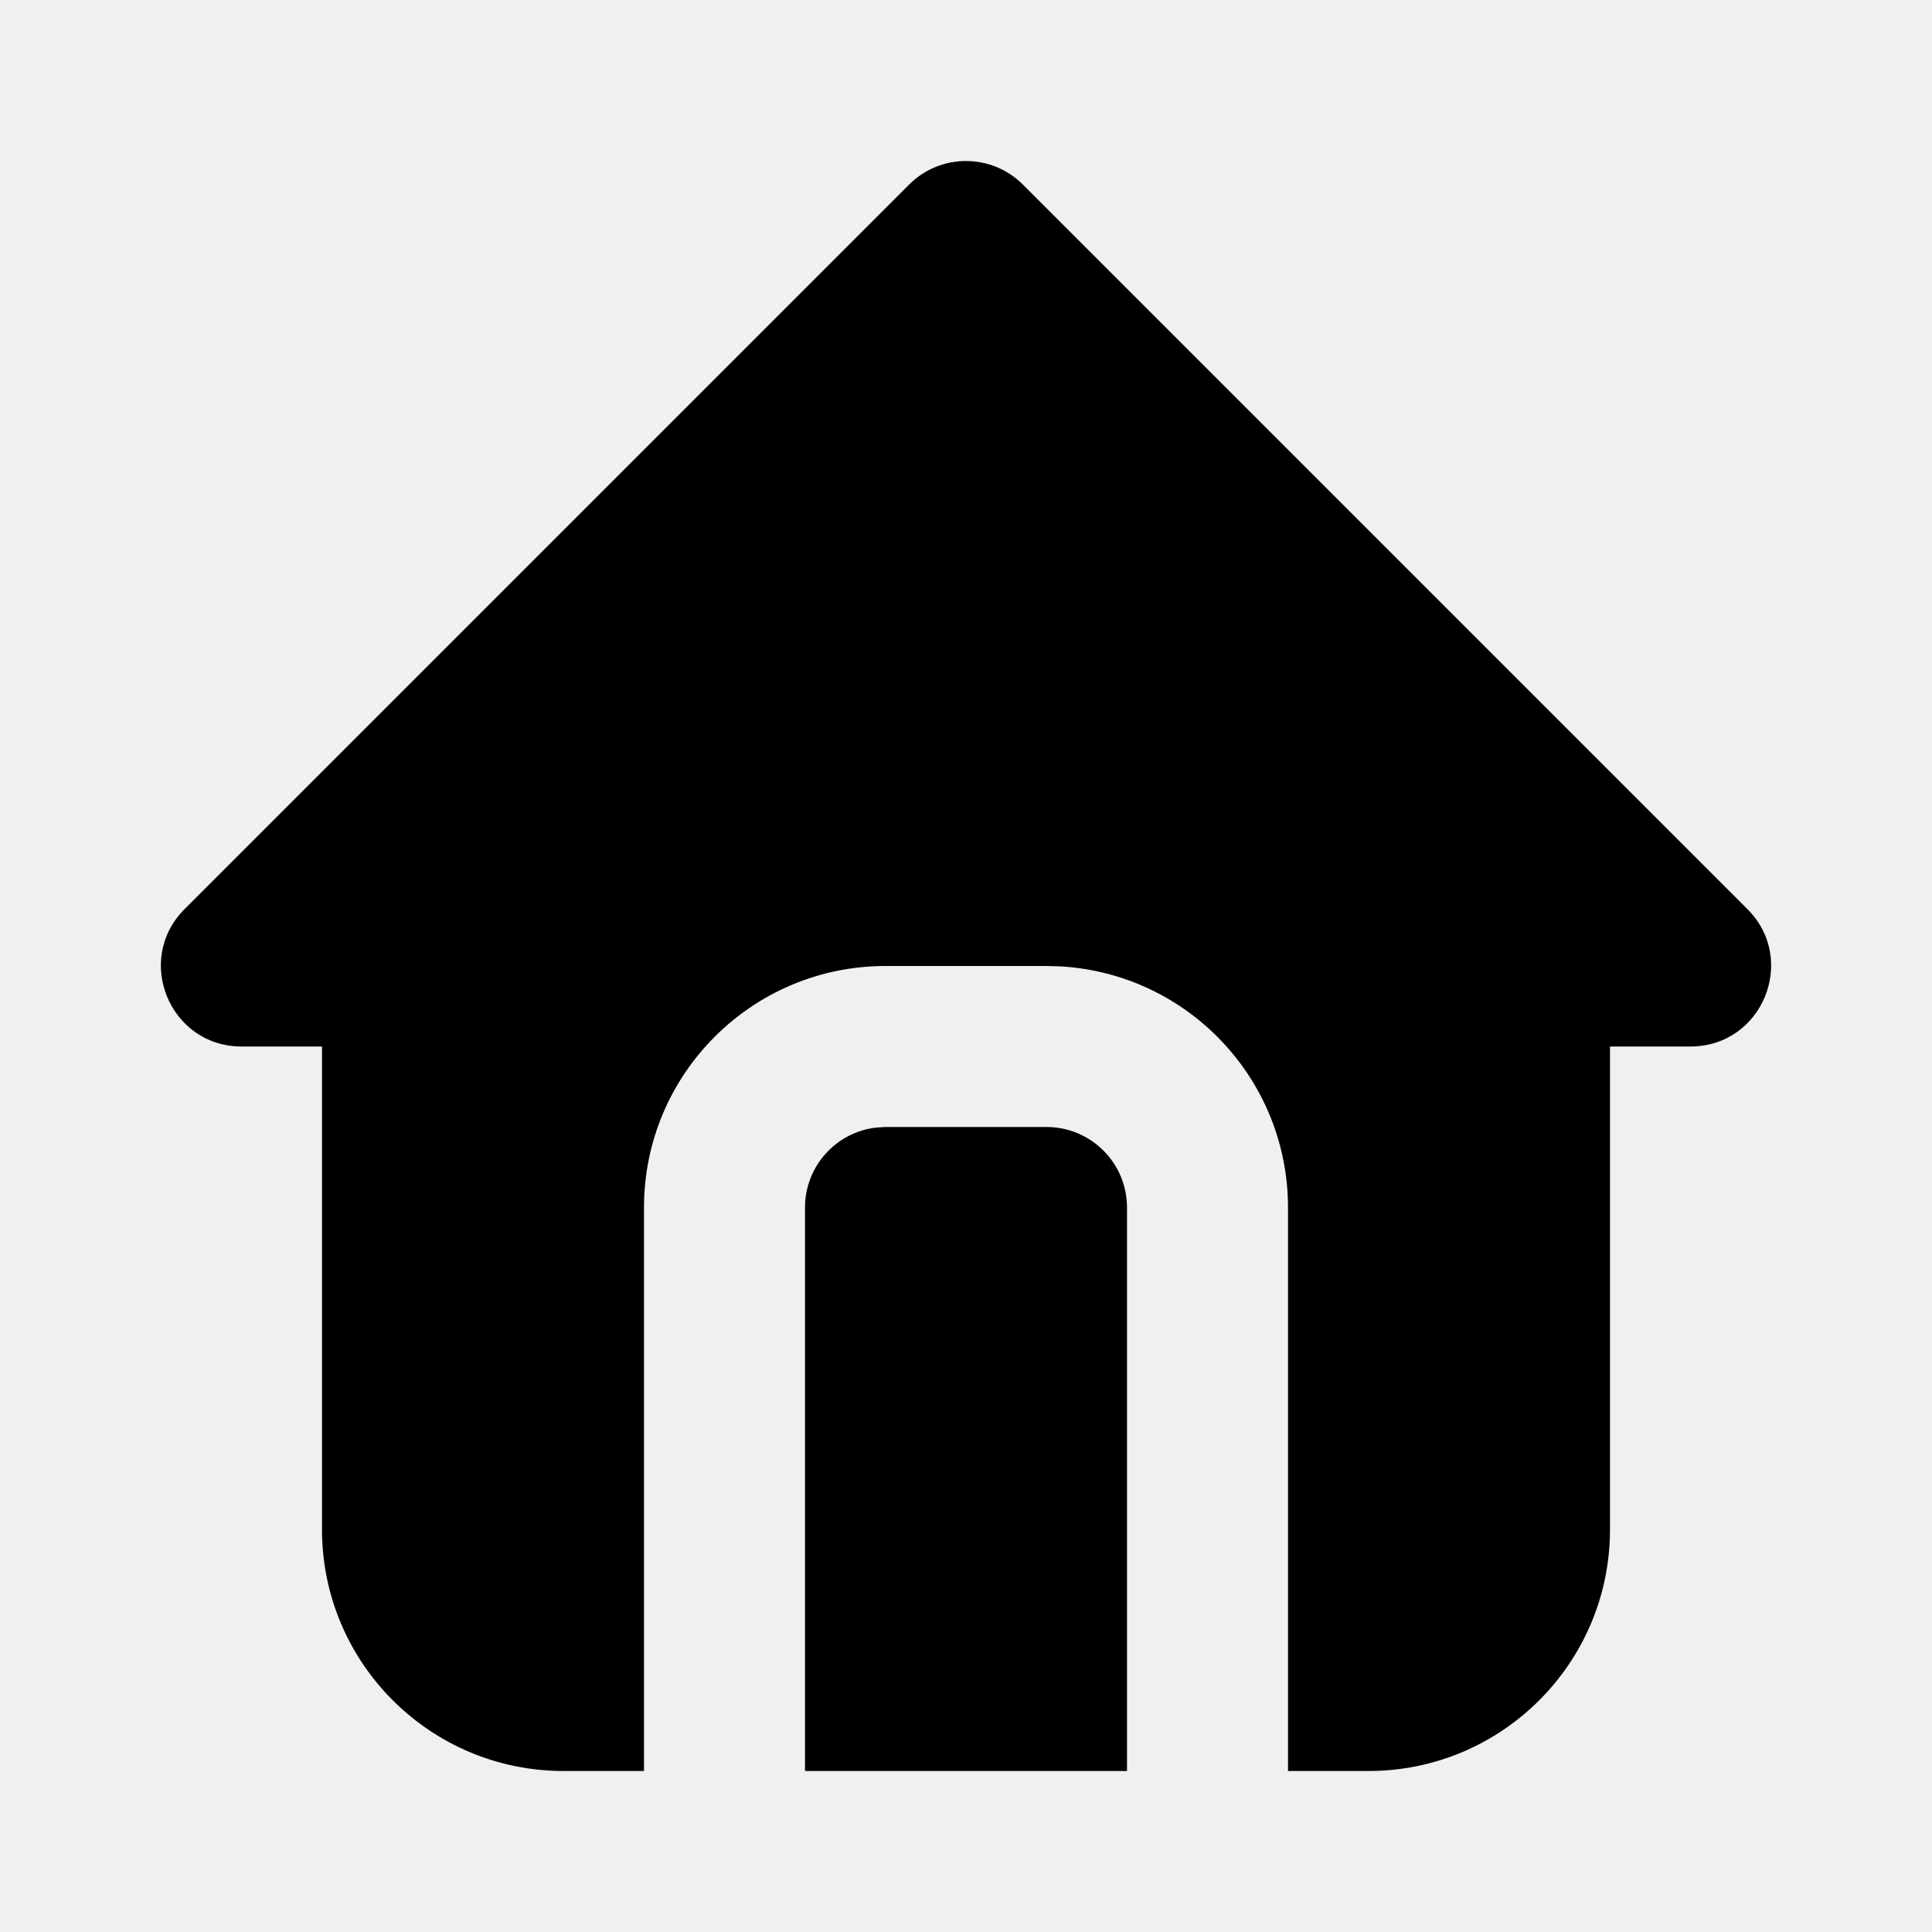
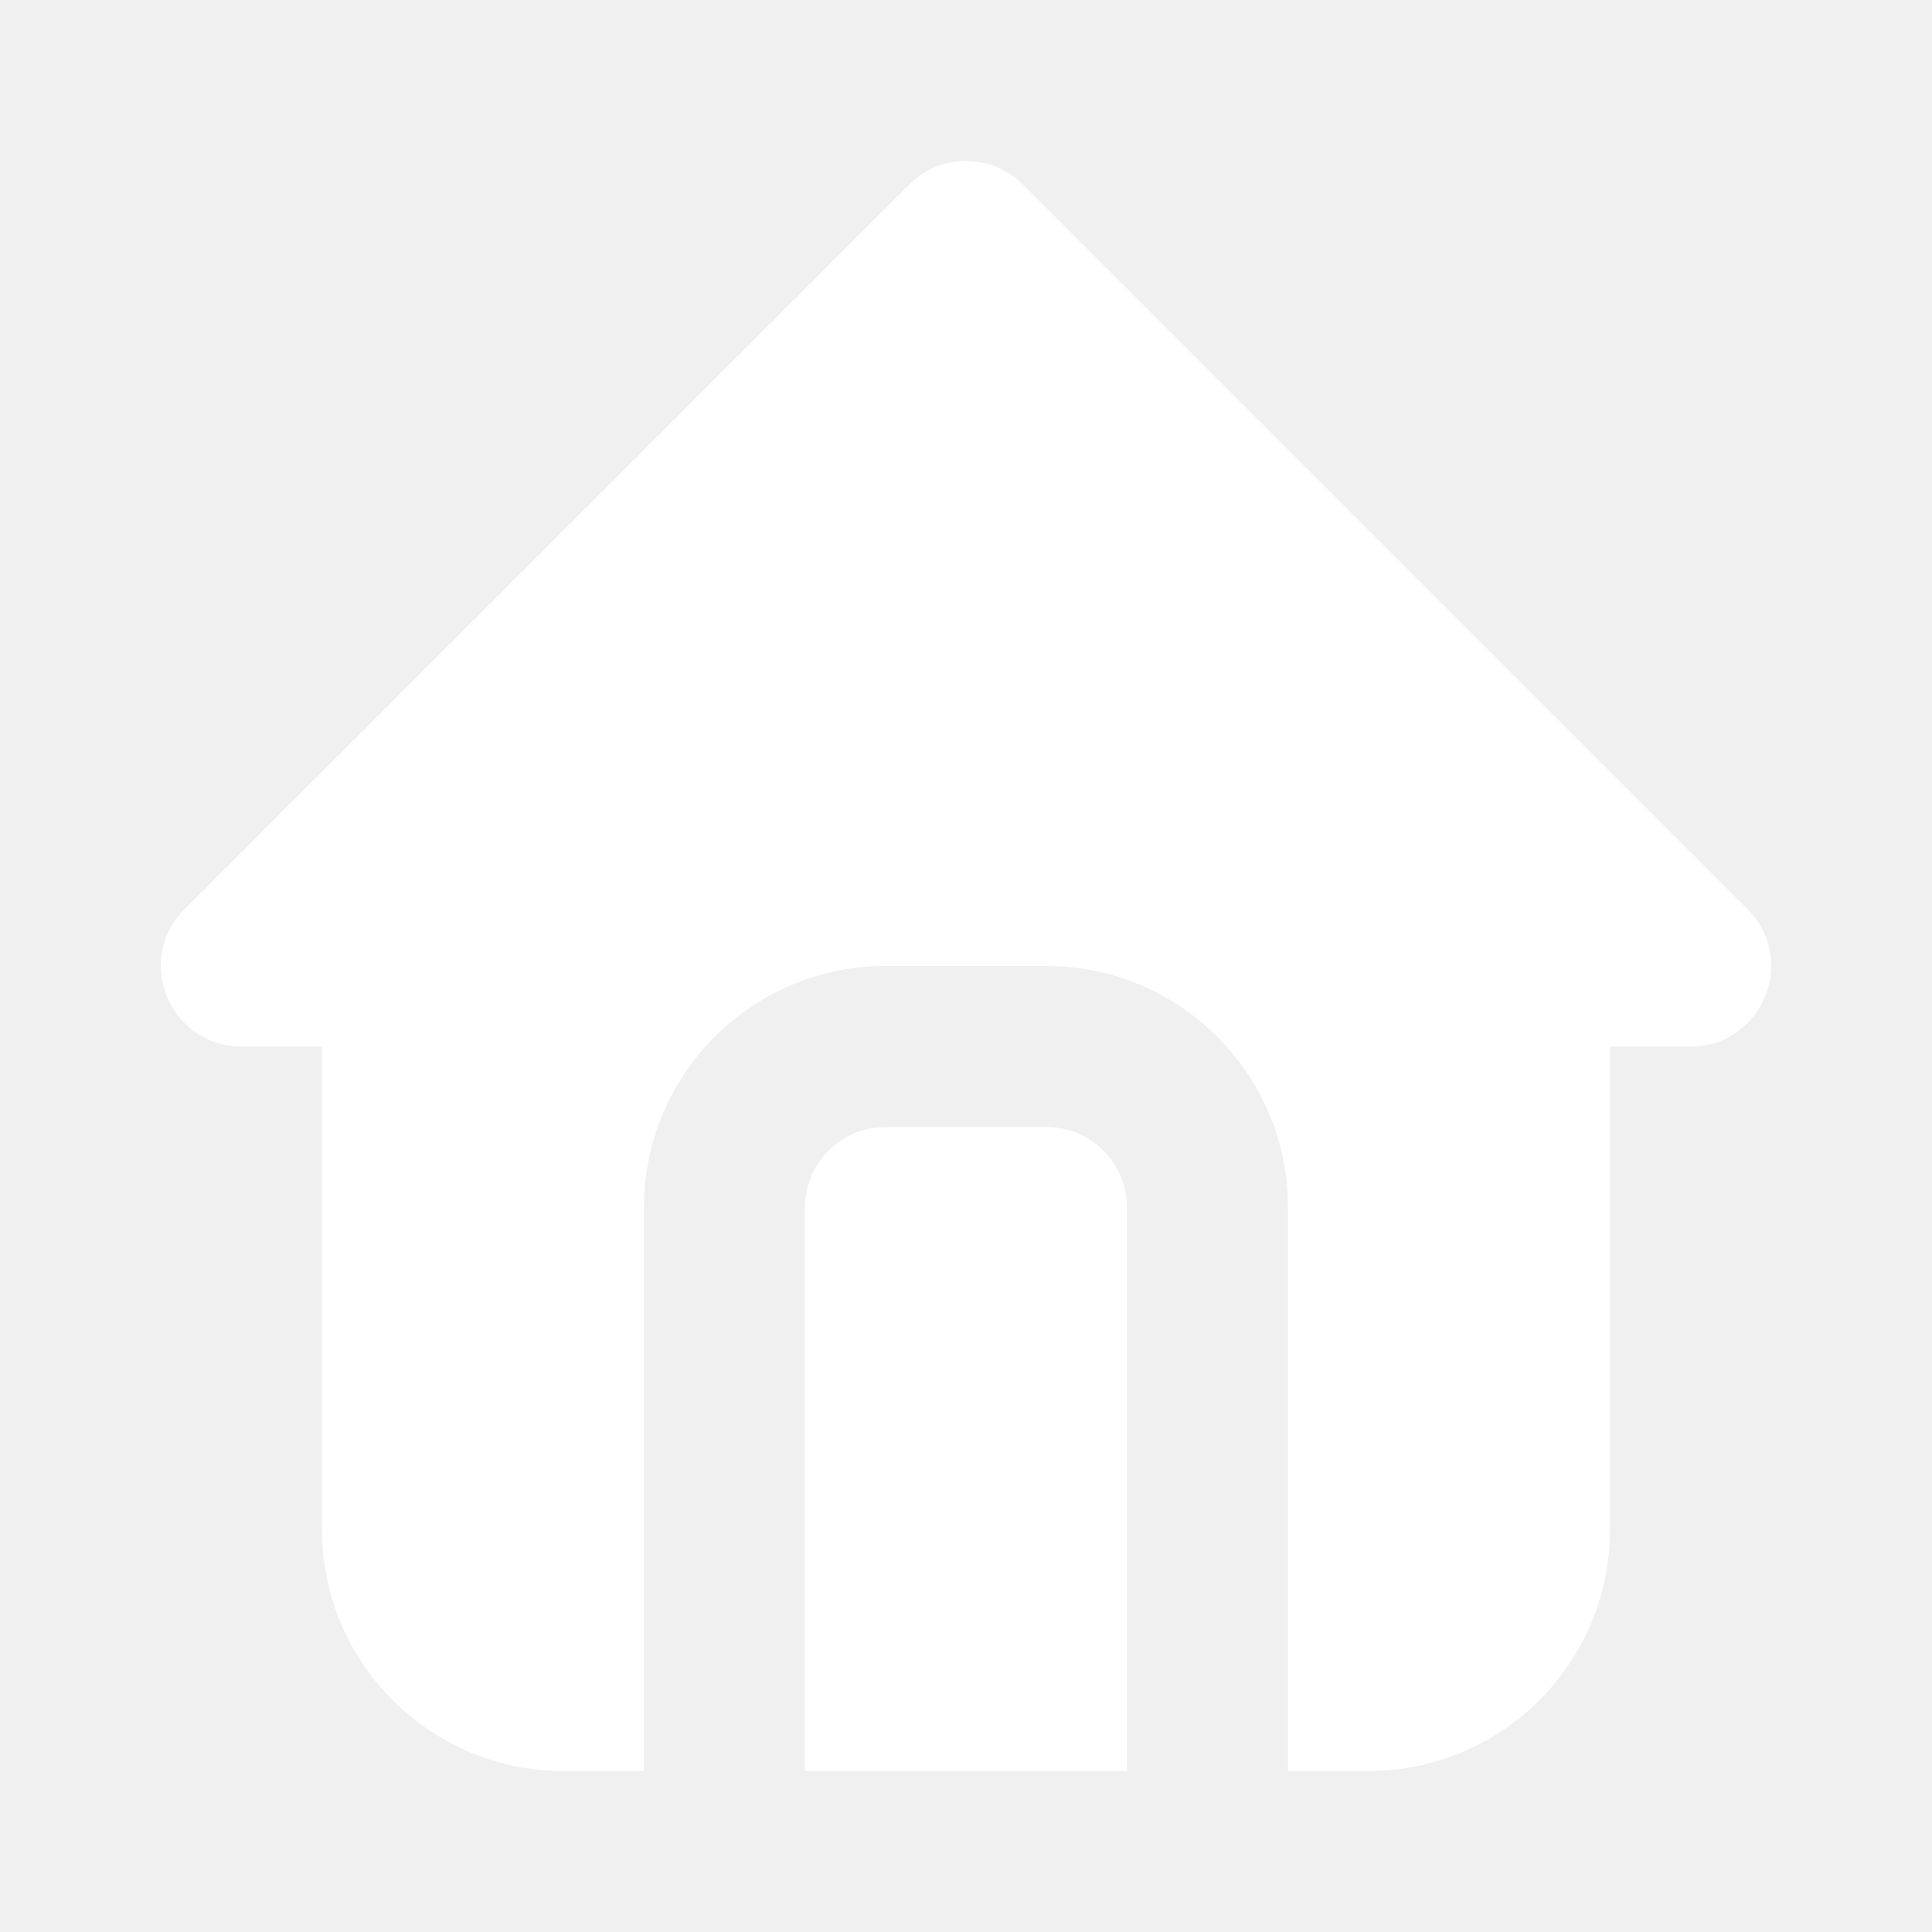
- <svg xmlns="http://www.w3.org/2000/svg" width="24" height="24" viewBox="0 0 24 24" fill="currentColor" class="icon icon-tabler icons-tabler-filled icon-tabler-home">
+ <svg xmlns="http://www.w3.org/2000/svg" width="24" height="24" viewBox="0 0 24 24" fill="white" class="icon icon-tabler icons-tabler-filled icon-tabler-home">
  <path stroke="none" d="M0 0h24v24H0z" fill="none" />
  <path d="M12.707 2.293l9 9c.63 .63 .184 1.707 -.707 1.707h-1v6a3 3 0 0 1 -3 3h-1v-7a3 3 0 0 0 -2.824 -2.995l-.176 -.005h-2a3 3 0 0 0 -3 3v7h-1a3 3 0 0 1 -3 -3v-6h-1c-.89 0 -1.337 -1.077 -.707 -1.707l9 -9a1 1 0 0 1 1.414 0m.293 11.707a1 1 0 0 1 1 1v7h-4v-7a1 1 0 0 1 .883 -.993l.117 -.007z" />
</svg>
